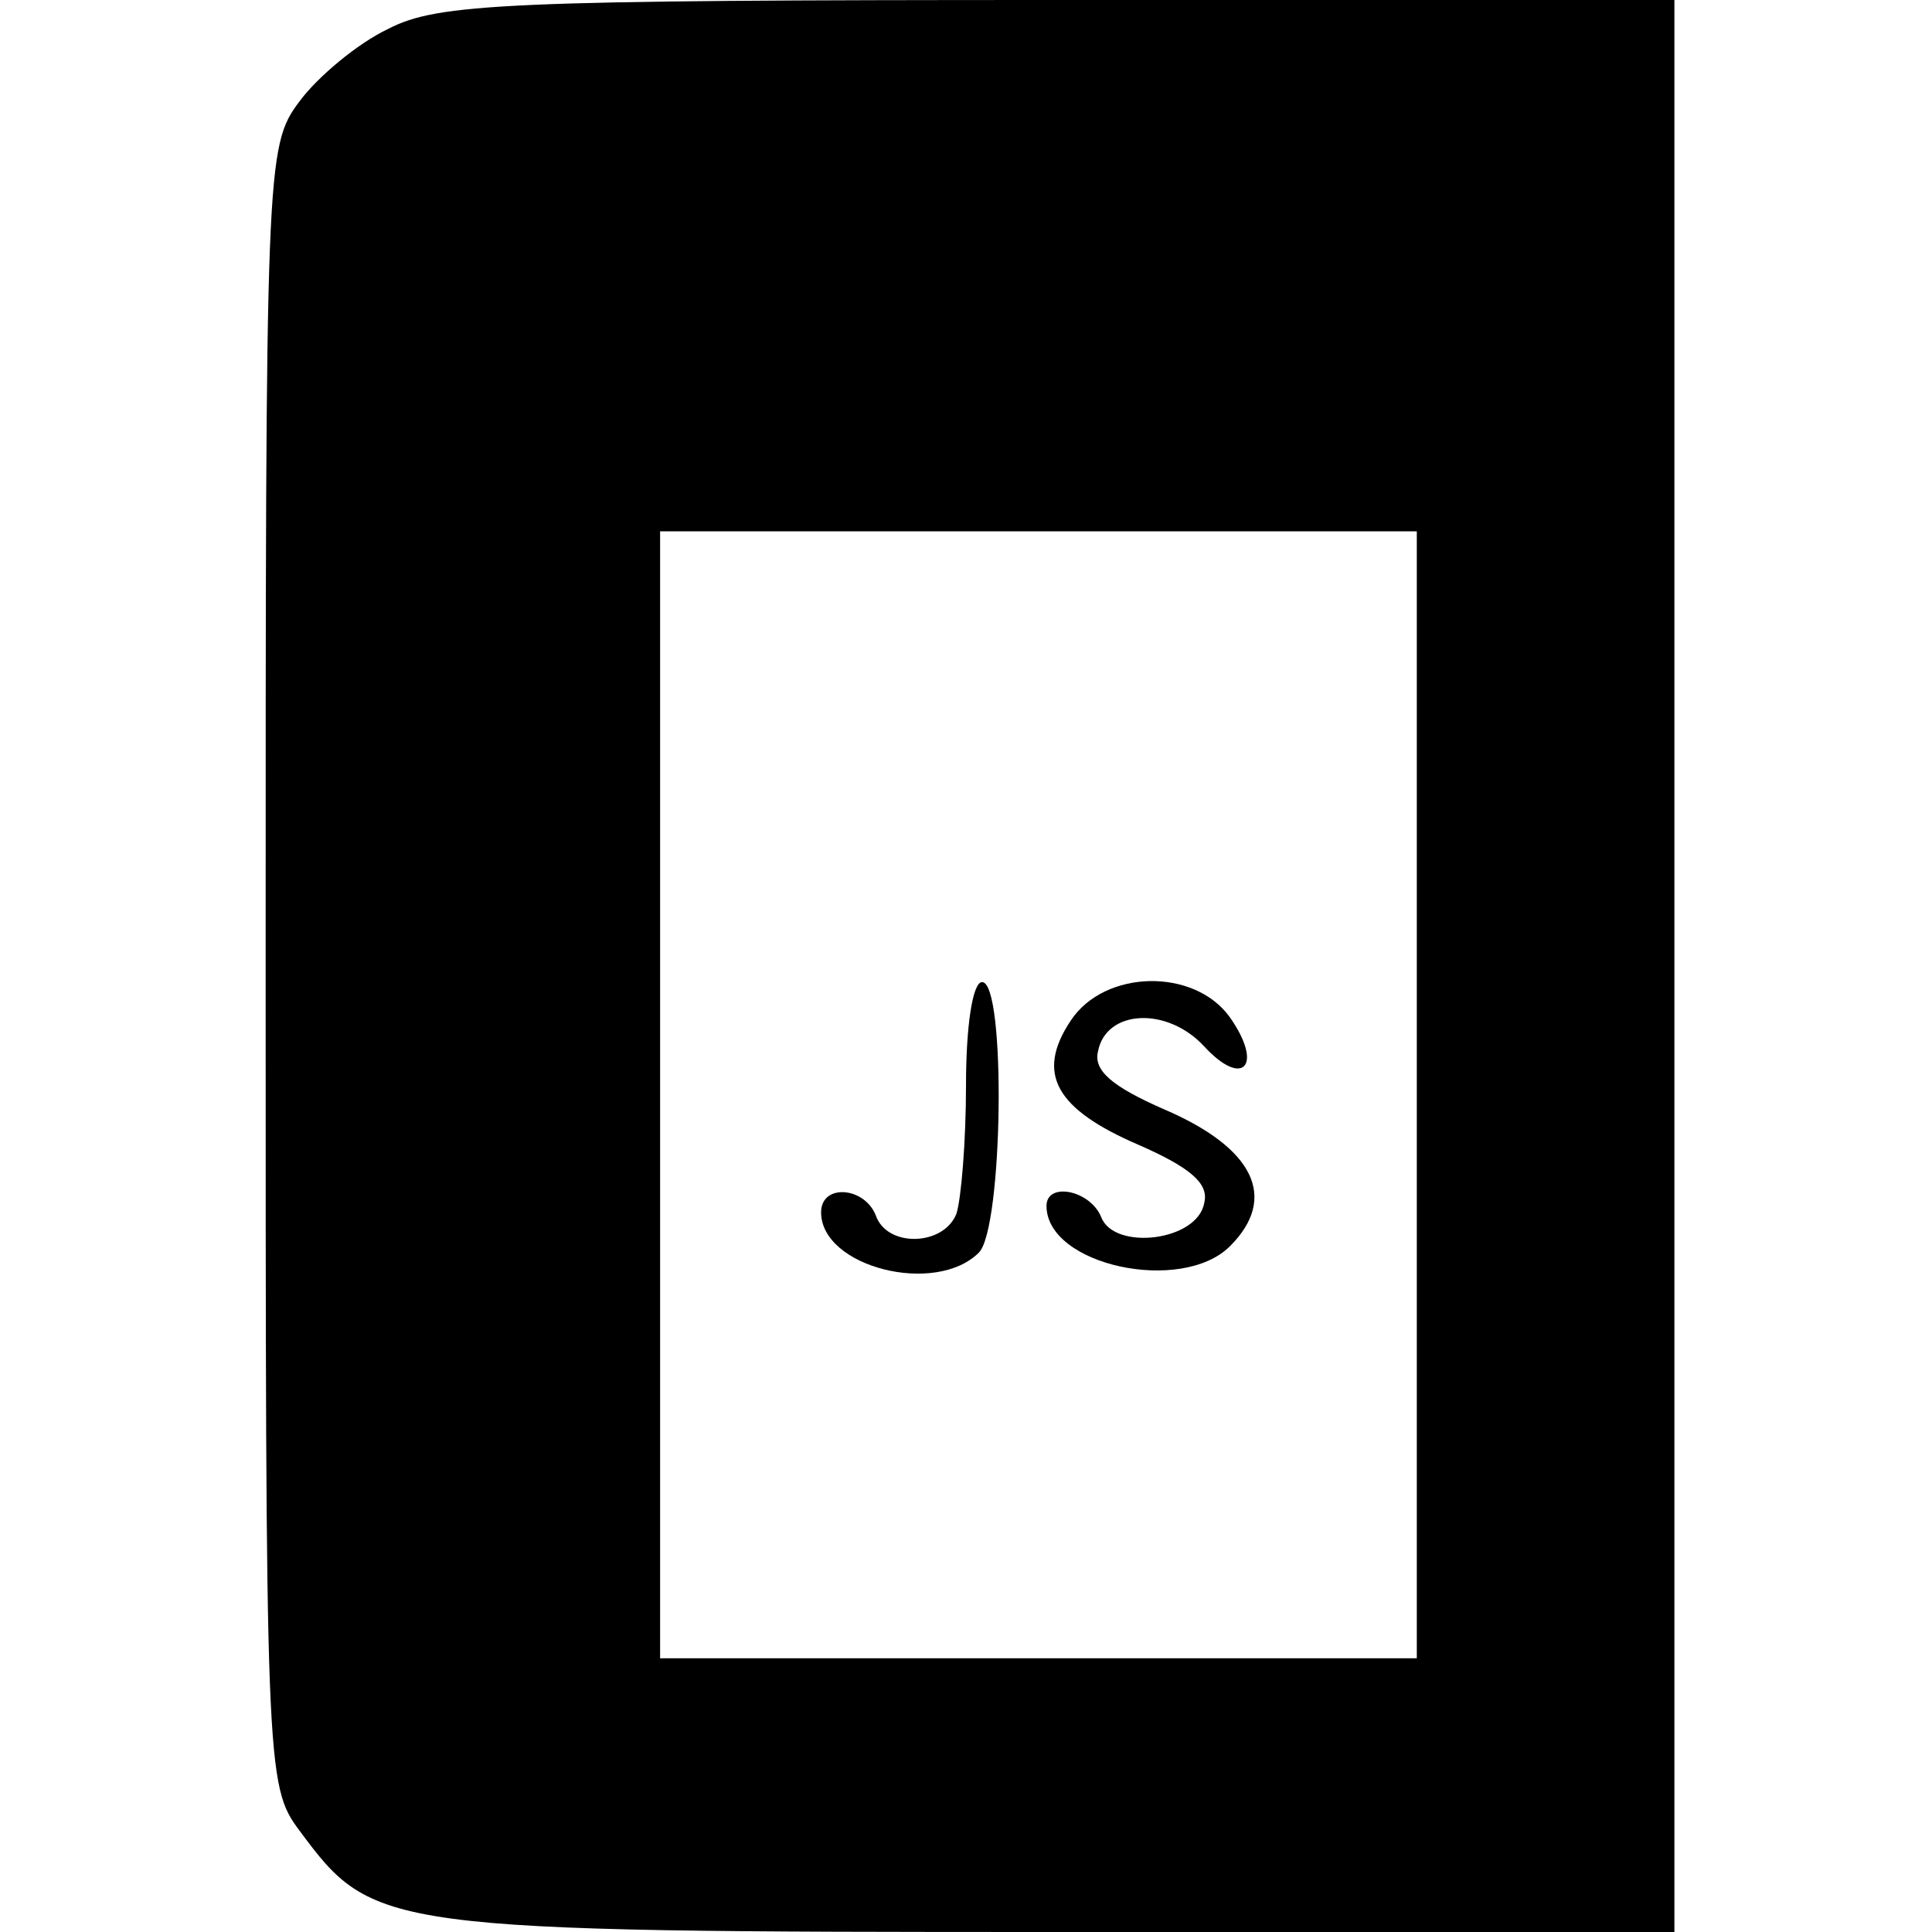
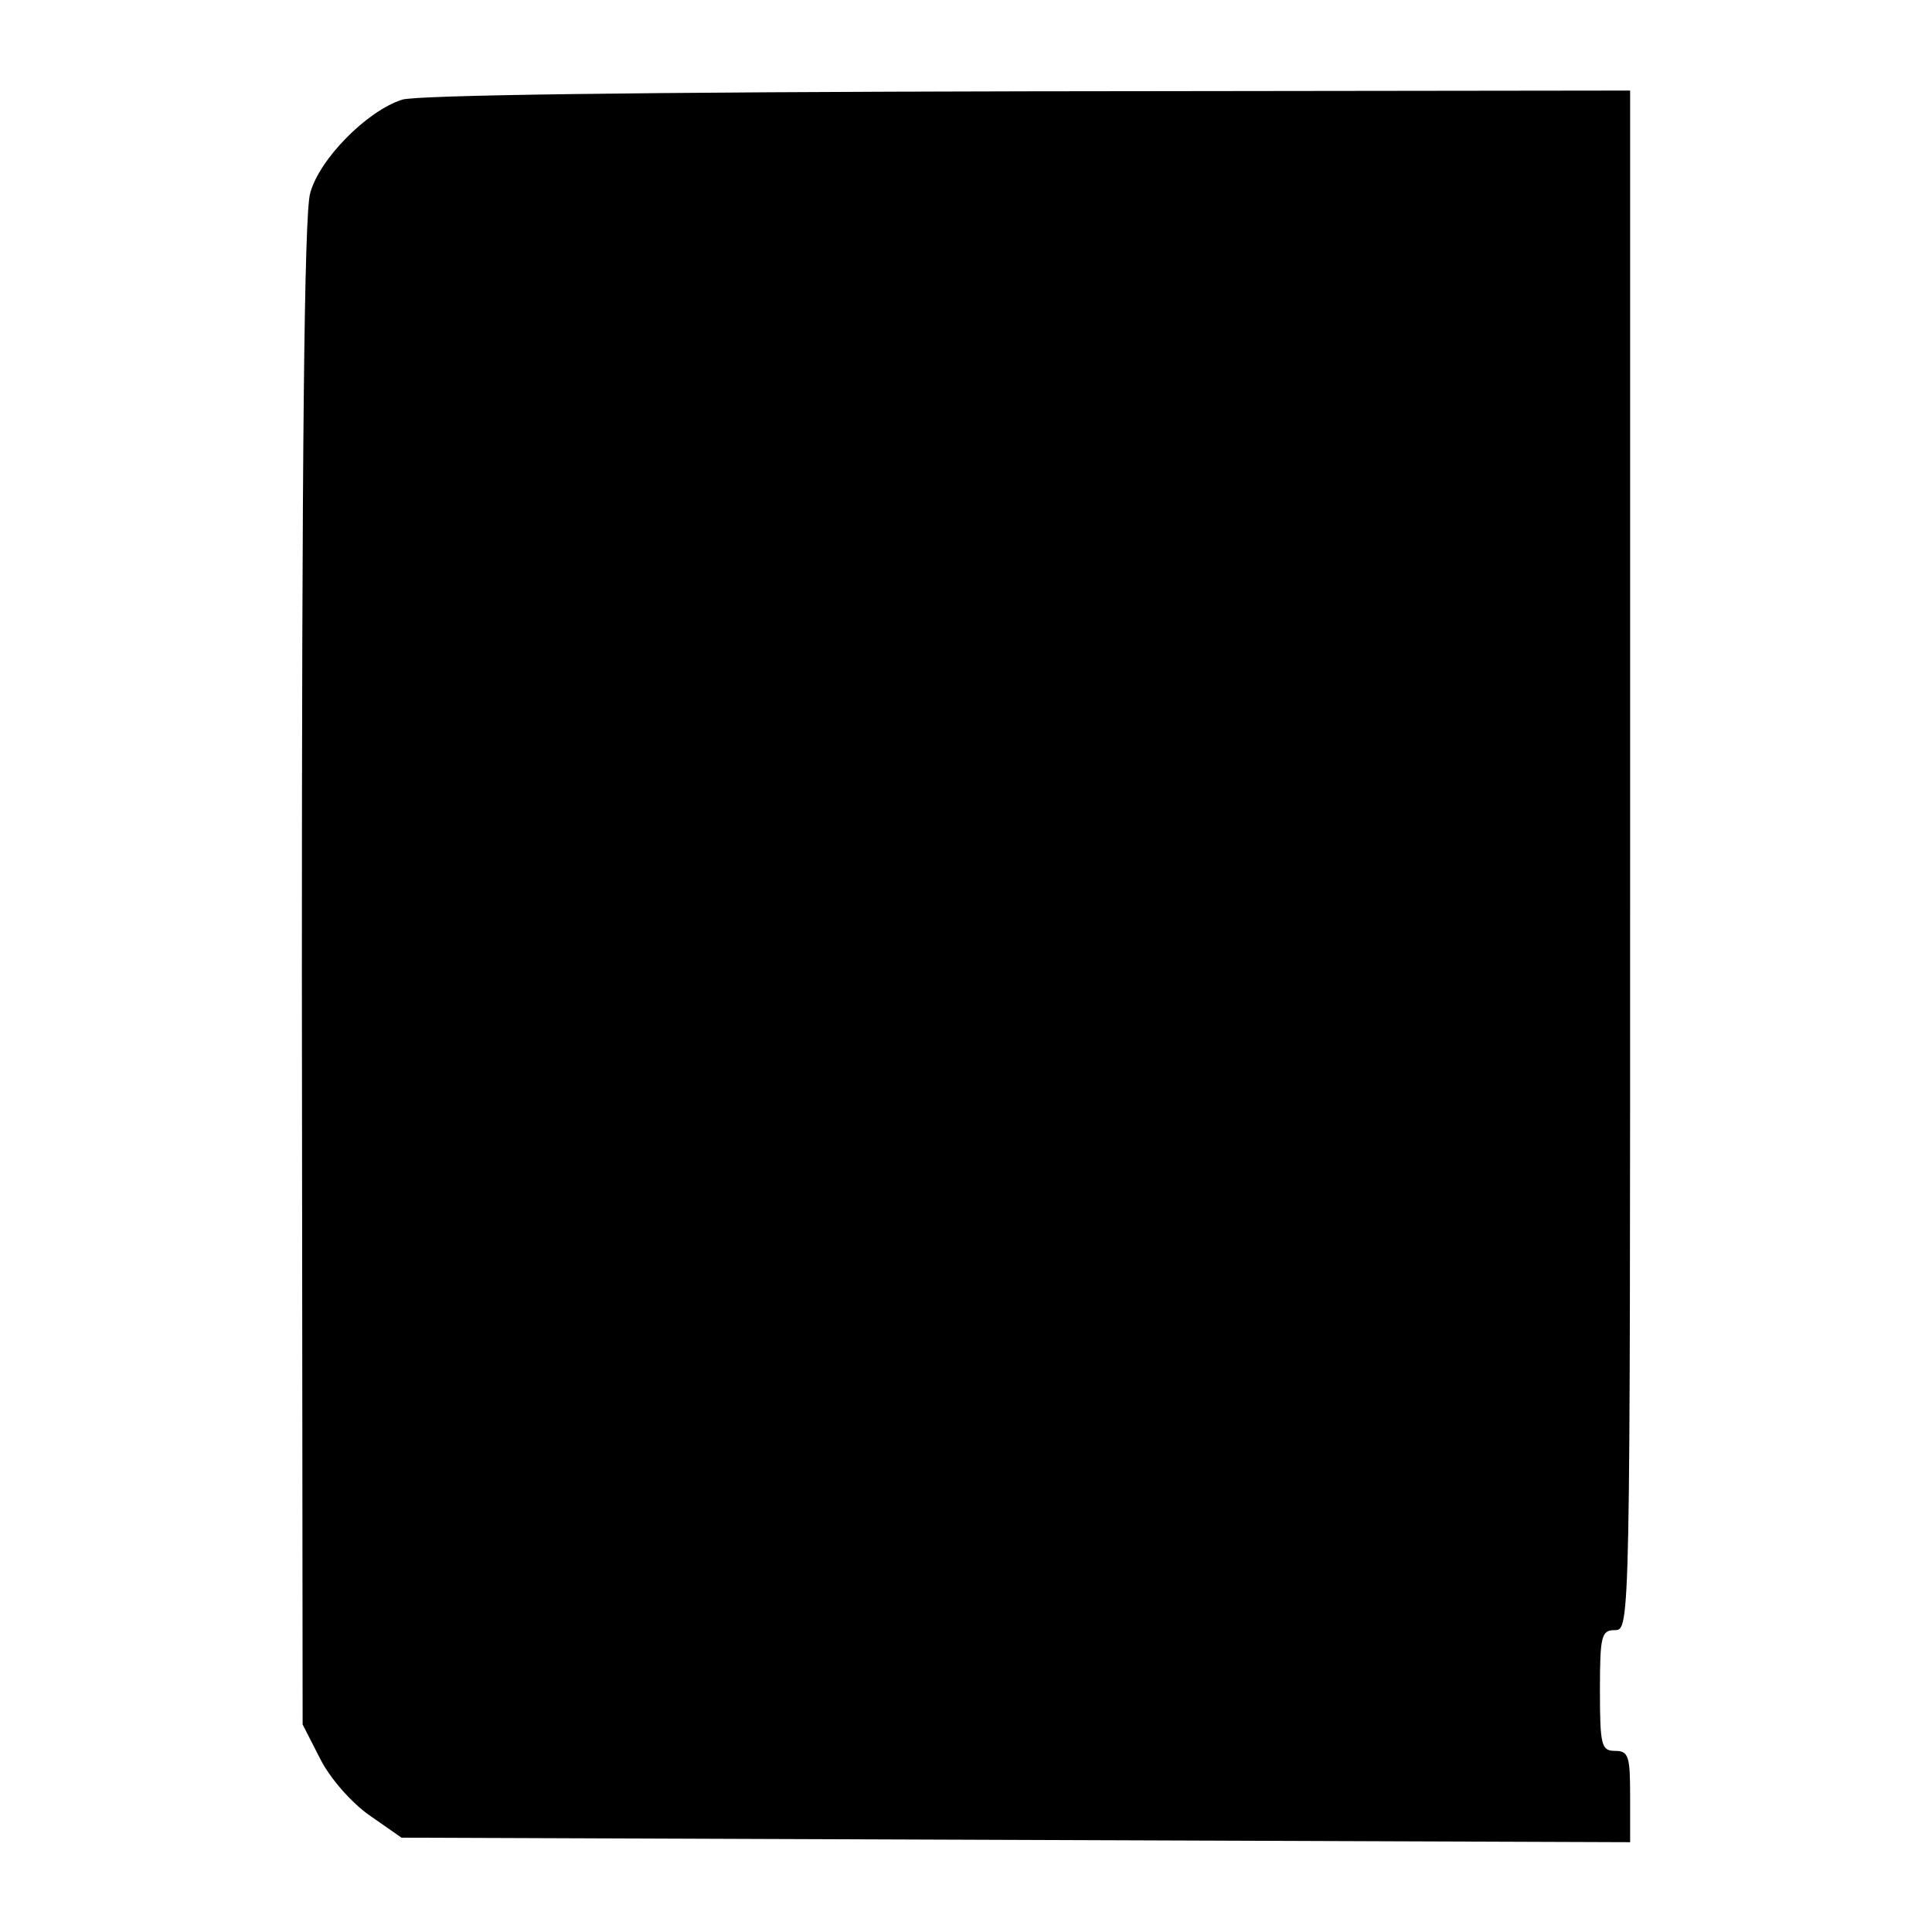
- <svg xmlns="http://www.w3.org/2000/svg" version="1.0" width="120pt" height="120pt" viewBox="0 0 120 120" preserveAspectRatio="xMidYMid meet">
-   <g transform="translate(0,120) scale(0.1,-0.1)" fill="#000000" stroke="none">
-     <path d="M241 1182 c-19 -9 -44 -30 -55 -45 -21 -28 -21 -38 -21 -537 0 -499 0 -509 21 -537 46 -62 50 -63 472 -63 l382 0 0 600 0 600 -382 0 c-345 0 -386 -2 -417 -18z m639 -662 l0 -350 -235 0 -235 0 0 350 0 350 235 0 235 0 0 -350z" />
-     <path d="M600 526 c0 -35 -3 -71 -6 -80 -8 -20 -43 -21 -50 -1 -7 18 -34 20 -34 2 0 -34 71 -52 98 -25 15 15 17 168 2 168 -6 0 -10 -28 -10 -64z" />
-     <path d="M665 566 c-22 -33 -9 -55 42 -77 32 -14 44 -24 41 -36 -4 -24 -56 -30 -64 -9 -7 17 -34 22 -34 7 0 -37 84 -55 114 -25 30 30 15 61 -41 85 -32 14 -44 24 -41 36 5 26 43 28 66 3 24 -26 37 -12 16 18 -22 31 -78 30 -99 -2z" />
+ <svg xmlns="http://www.w3.org/2000/svg" version="1.0" width="256pt" height="256pt" viewBox="0 0 256 256" preserveAspectRatio="xMidYMid meet">
+   <g transform="translate(0,256) scale(0.1,-0.1)" fill="#000000" stroke="none">
+     <path d="M533 2428 c-47 -15 -110 -79 -122 -124 -8 -27 -11 -352 -11 -1034 l1 -995 23 -45 c13 -26 41 -58 65 -75 l43 -30 814 -3 814 -3 0 61 c0 53 -2 60 -20 60 -18 0 -20 7 -20 80 0 73 2 80 20 80 20 0 20 7 20 1020 l0 1020 -797 -1 c-521 -1 -809 -5 -830 -11z" />
  </g>
</svg>
